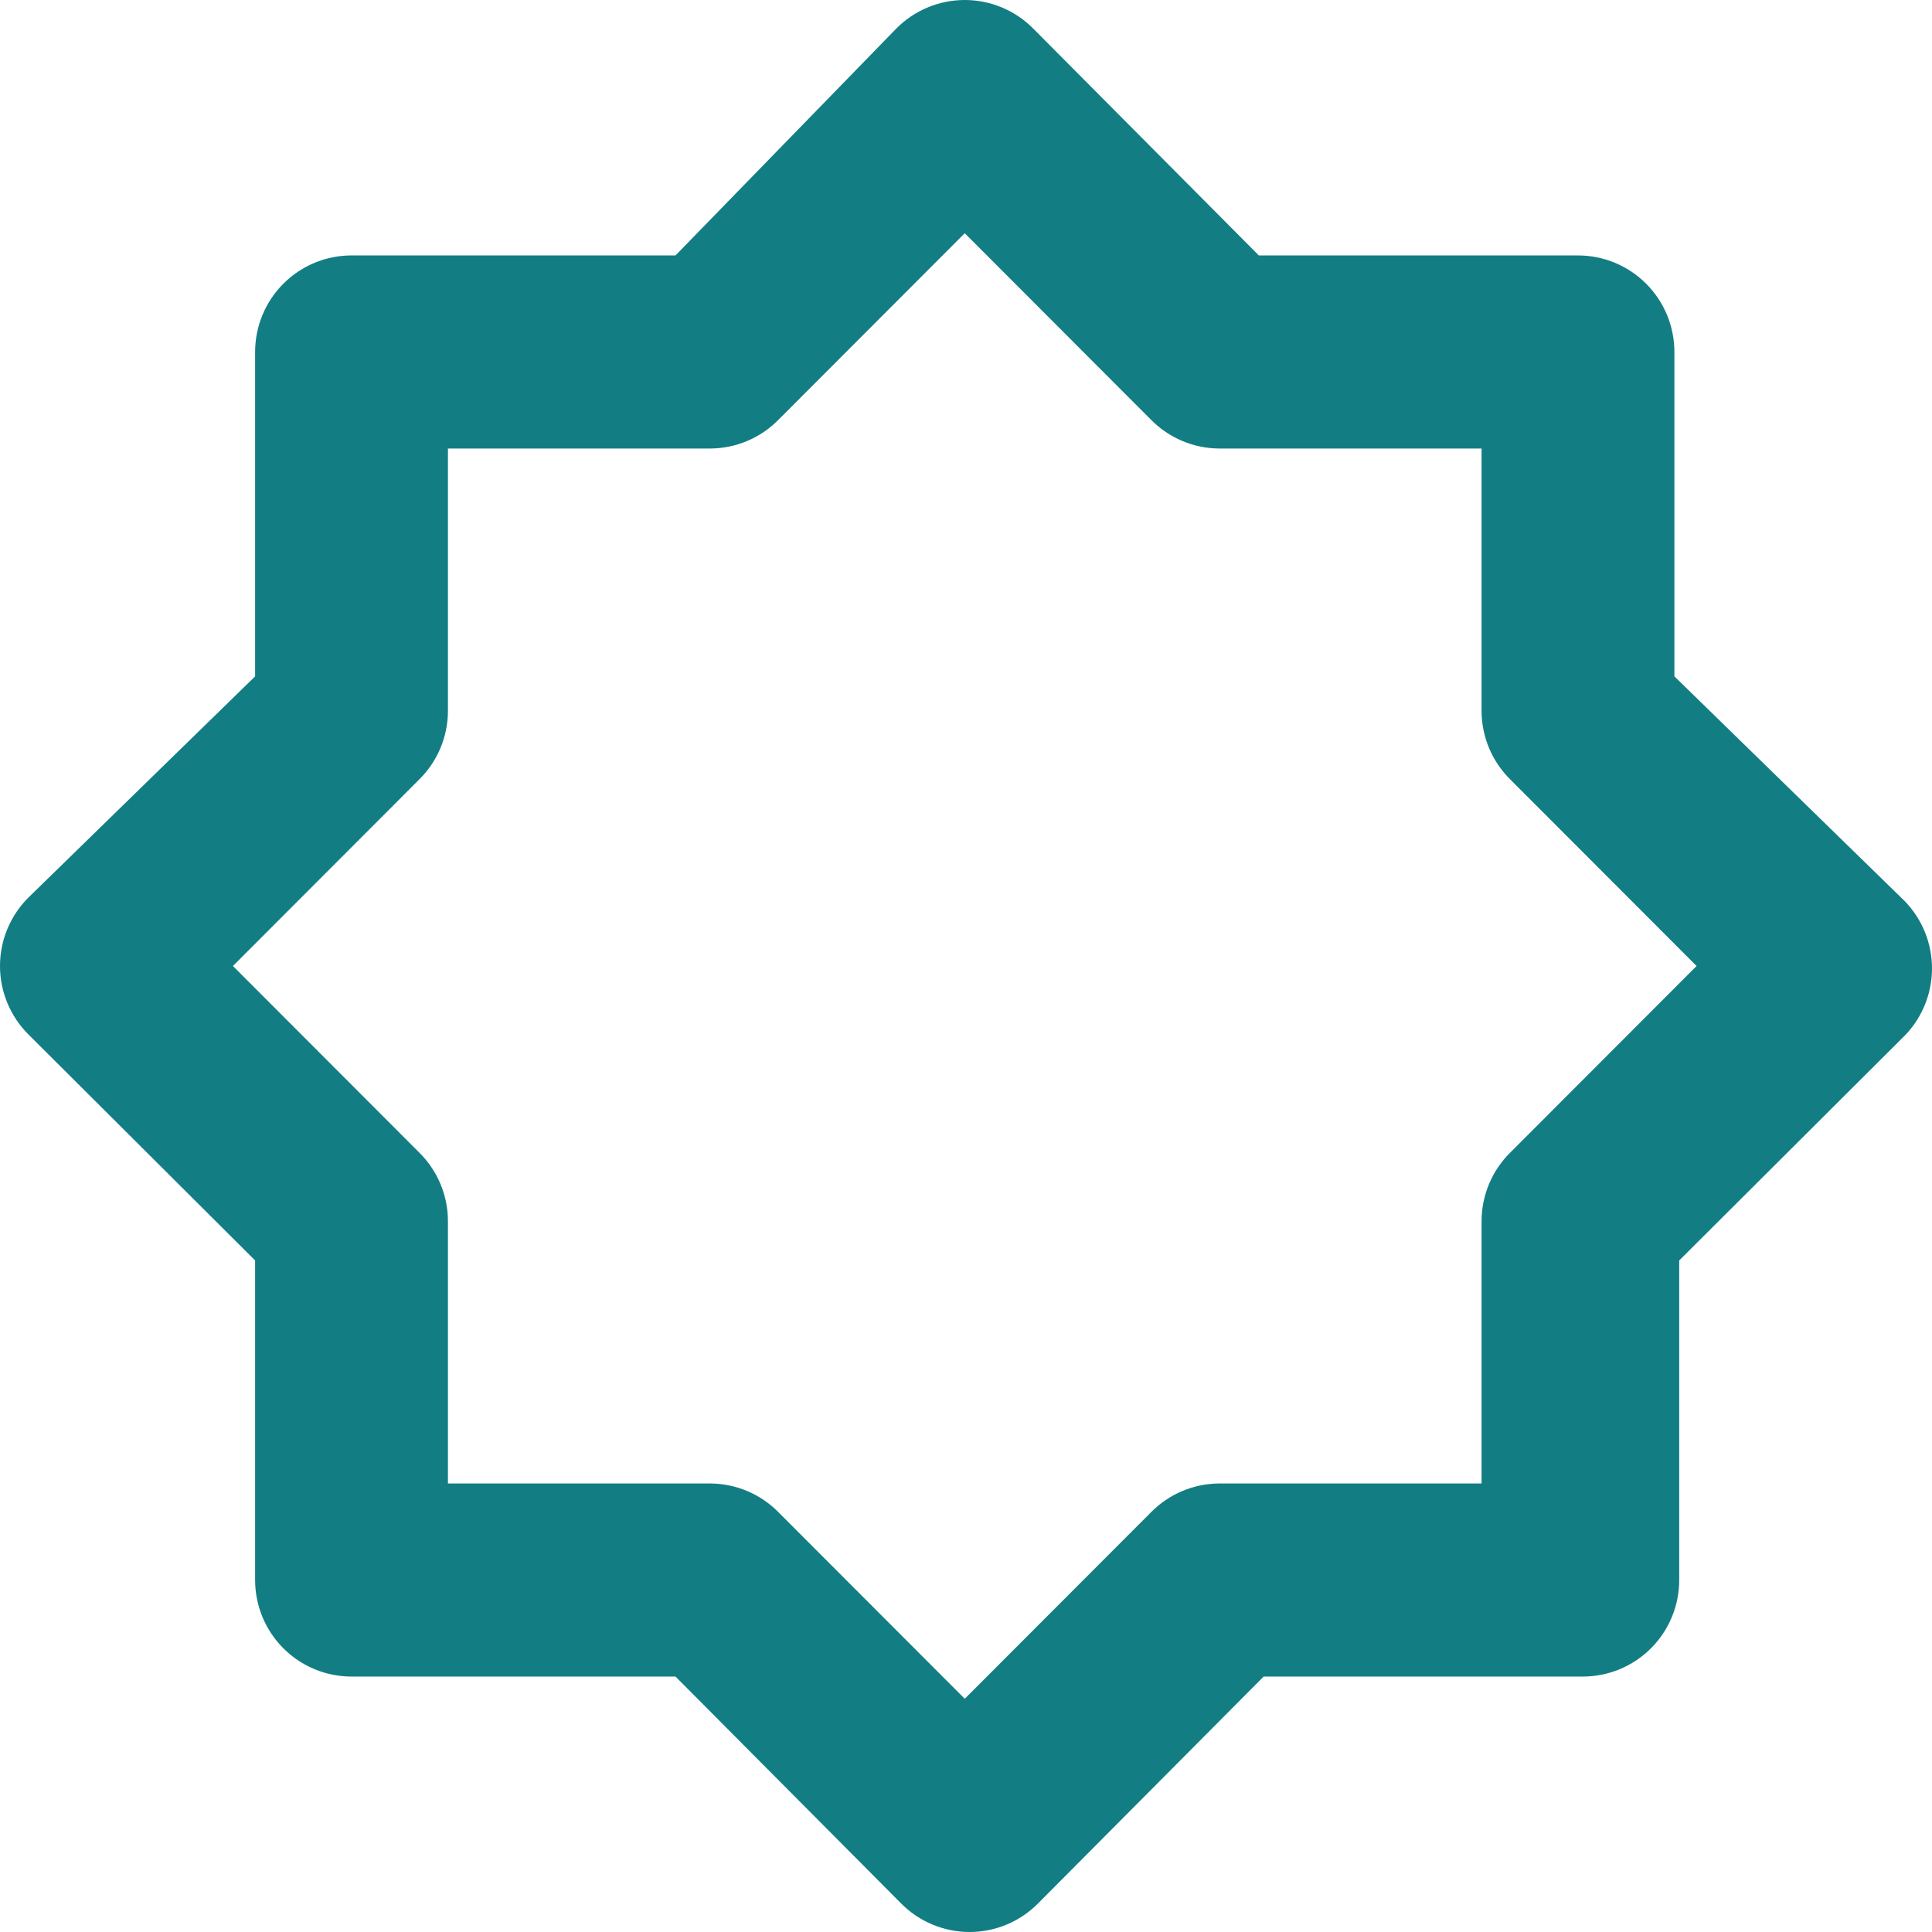
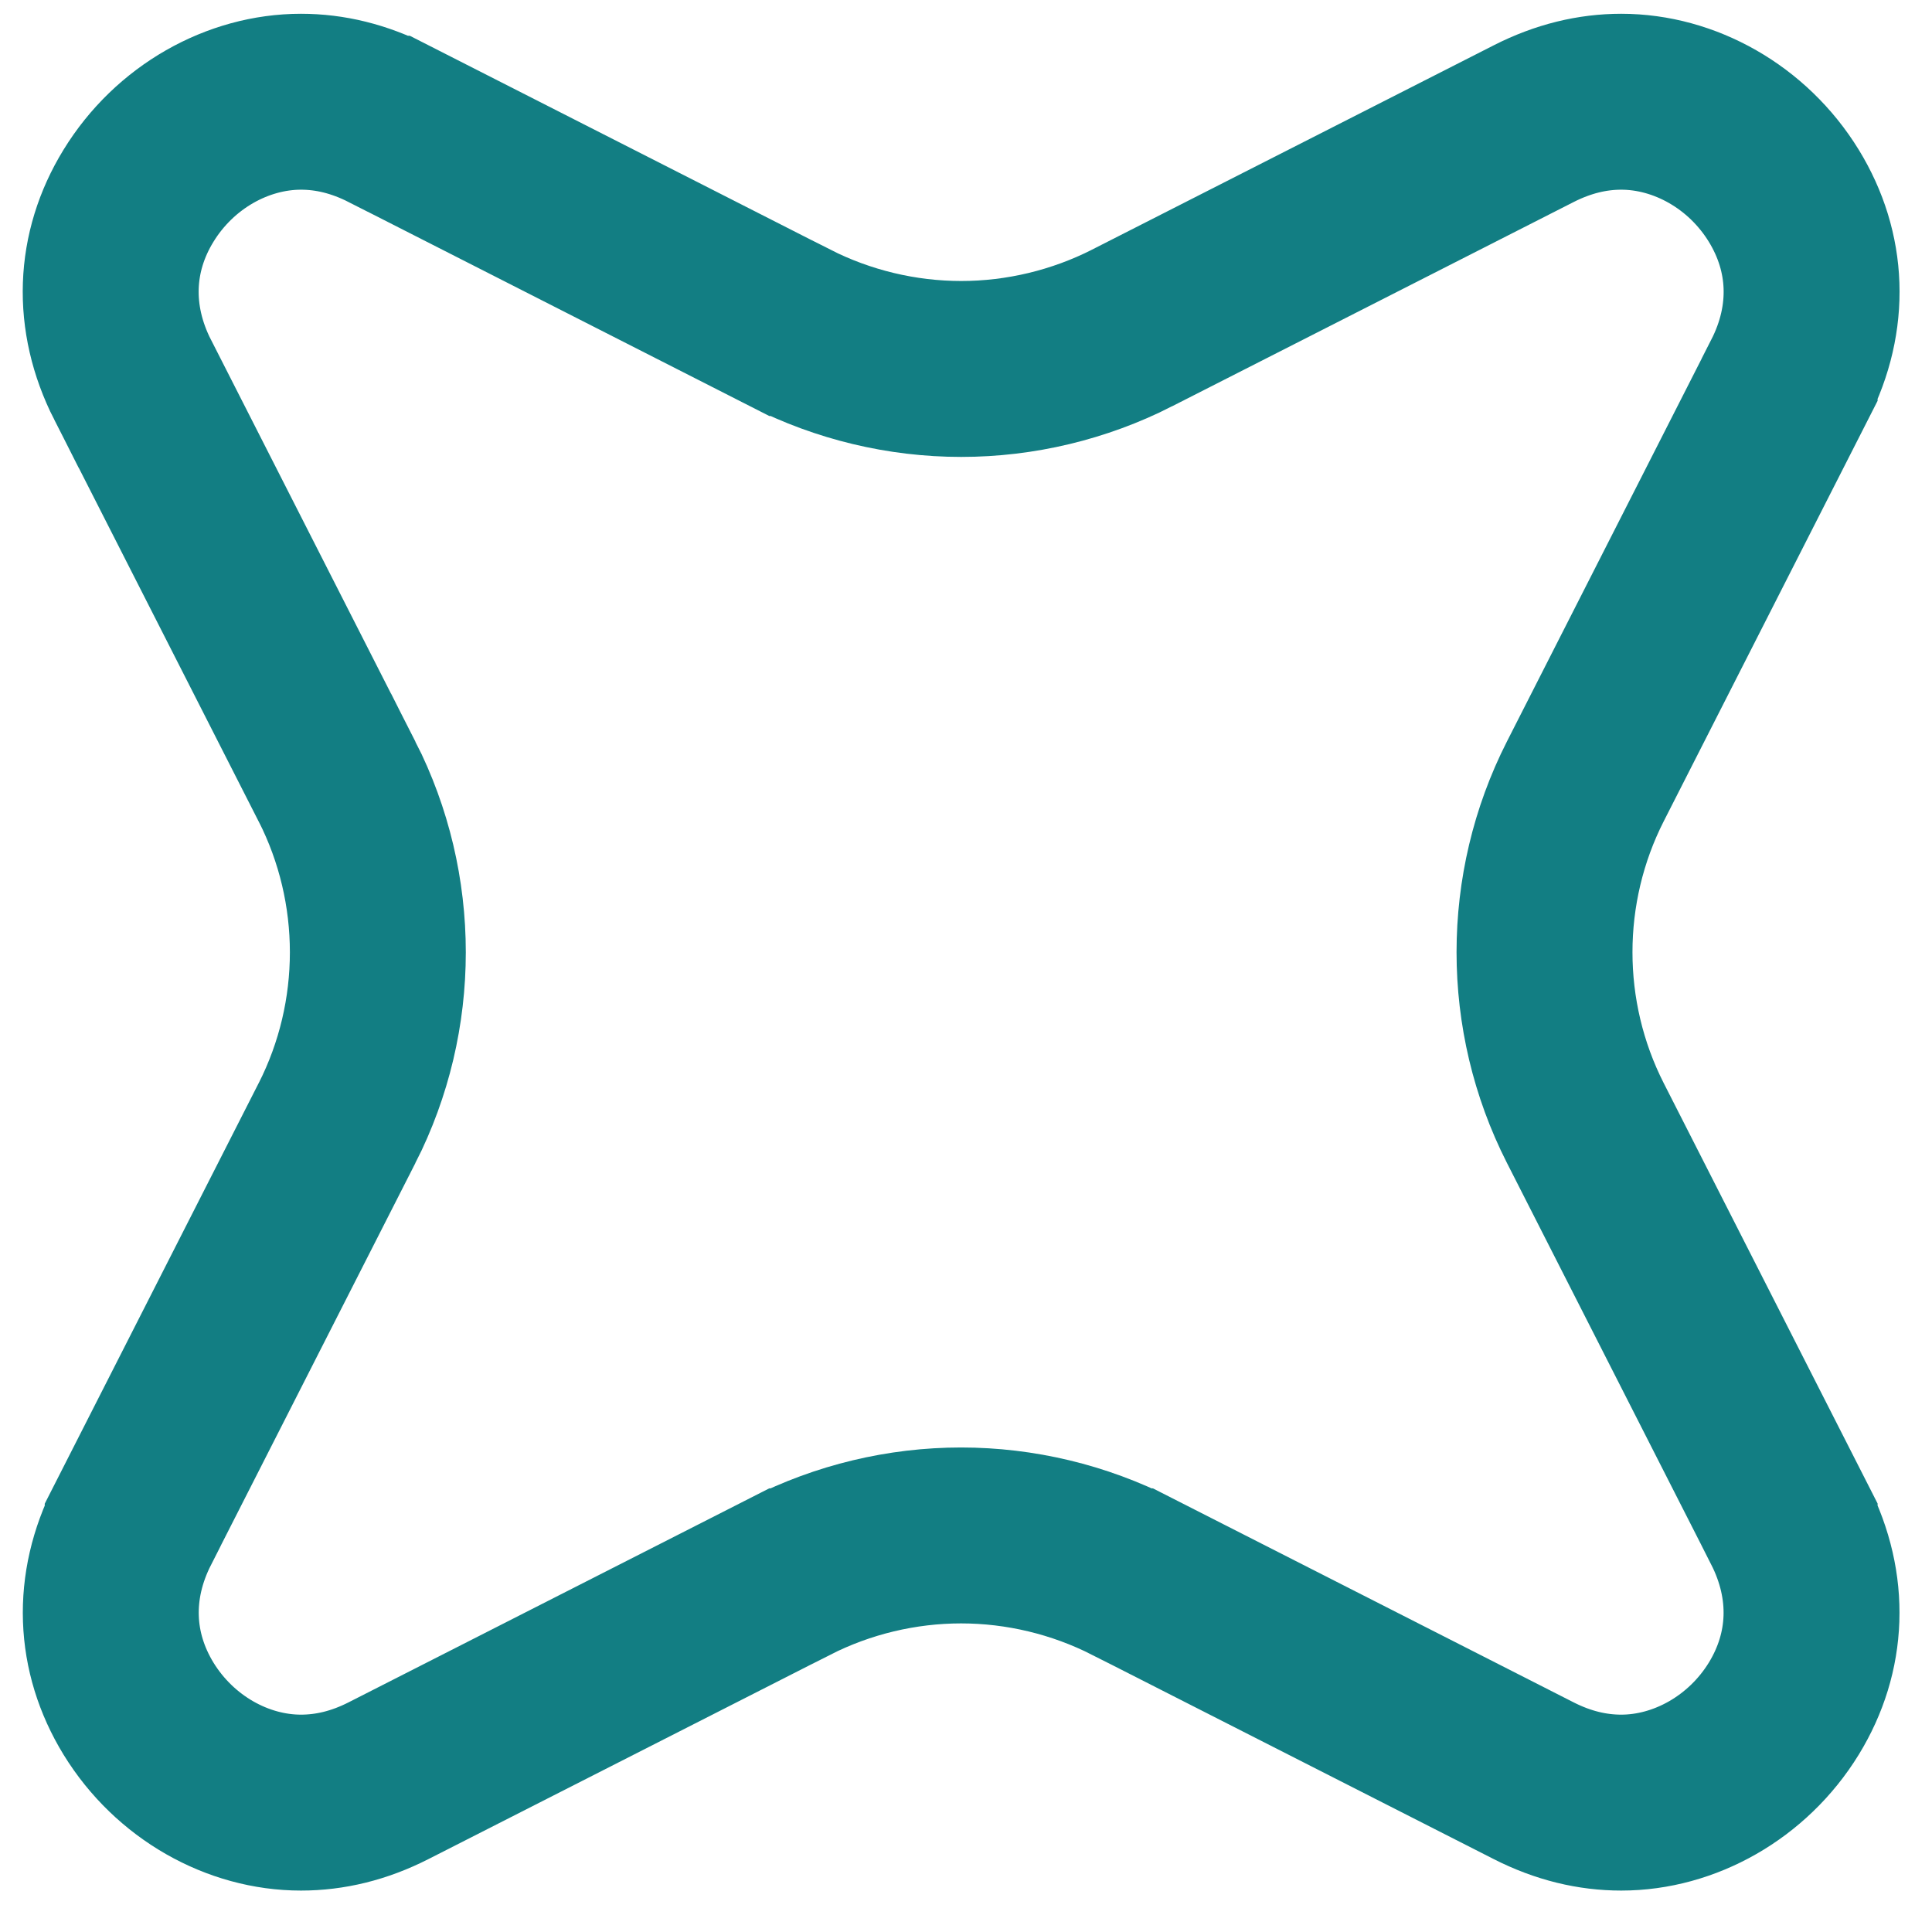
- <svg xmlns="http://www.w3.org/2000/svg" width="394" height="394" viewBox="0 0 394 394" fill="none">
-   <path d="M387.675 183.021L341.466 137.934V71.781C341.466 66.559 339.395 61.551 335.707 57.859C332.02 54.166 327.018 52.092 321.803 52.092H256.718L210.706 5.824C208.878 3.978 206.704 2.514 204.308 1.514C201.911 0.515 199.341 0 196.746 0C194.15 0 191.58 0.515 189.184 1.514C186.787 2.514 184.613 3.978 182.785 5.824L137.756 52.092H71.688C66.473 52.092 61.471 54.166 57.784 57.859C54.096 61.551 52.025 66.559 52.025 71.781V137.934L5.816 183.021C3.973 184.851 2.51 187.029 1.512 189.428C0.514 191.827 0 194.401 0 197C0 199.599 0.514 202.173 1.512 204.572C2.51 206.971 3.973 209.149 5.816 210.979L52.025 257.05V322.219C52.025 327.441 54.096 332.449 57.784 336.141C61.471 339.834 66.473 341.908 71.688 341.908H137.756L183.768 388.176C185.596 390.022 187.771 391.486 190.167 392.486C192.563 393.485 195.133 394 197.729 394C200.324 394 202.895 393.485 205.291 392.486C207.687 391.486 209.862 390.022 211.69 388.176L257.701 341.908H322.786C328.001 341.908 333.003 339.834 336.69 336.141C340.378 332.449 342.45 327.441 342.45 322.219V257.05L388.658 210.979C390.438 209.084 391.826 206.855 392.74 204.421C393.655 201.986 394.079 199.394 393.988 196.795C393.896 194.195 393.291 191.639 392.208 189.275C391.124 186.911 389.584 184.786 387.675 183.021ZM308.039 234.999C306.181 236.822 304.703 238.997 303.69 241.396C302.678 243.796 302.151 246.373 302.14 248.978V302.531H248.656C246.055 302.542 243.481 303.069 241.085 304.083C238.688 305.097 236.517 306.577 234.695 308.437L196.746 346.436L158.796 308.437C156.975 306.577 154.803 305.097 152.406 304.083C150.01 303.069 147.436 302.542 144.835 302.531H91.351V248.978C91.34 246.373 90.813 243.796 89.801 241.396C88.788 238.997 87.31 236.822 85.452 234.999L47.502 197L85.452 159.001C87.31 157.178 88.788 155.003 89.801 152.604C90.813 150.204 91.34 147.627 91.351 145.022V91.469H144.835C147.436 91.458 150.01 90.931 152.406 89.917C154.803 88.903 156.975 87.423 158.796 85.563L196.746 47.564L234.695 85.563C236.517 87.423 238.688 88.903 241.085 89.917C243.481 90.931 246.055 91.458 248.656 91.469H302.14V145.022C302.151 147.627 302.678 150.204 303.69 152.604C304.703 155.003 306.181 157.178 308.039 159.001L345.989 197L308.039 234.999Z" fill="#127E83" />
+ <svg xmlns="http://www.w3.org/2000/svg" width="35" height="35" viewBox="0 0 35 35" fill="none">
+   <path d="M2.404 27.624L2.404 27.623L6.106 20.345L6.107 20.344C7.091 18.407 7.091 16.097 6.107 14.159L6.106 14.159L2.403 6.879C2.403 6.879 2.403 6.879 2.403 6.879C2.403 6.879 2.403 6.879 2.402 6.879C1.833 5.758 1.883 4.567 2.508 3.548L2.508 3.548C3.163 2.479 4.308 1.843 5.453 1.843C5.976 1.843 6.506 1.969 7.04 2.241L7.041 2.241L14.319 5.943L14.32 5.943C15.274 6.428 16.341 6.684 17.413 6.684C18.484 6.684 19.551 6.428 20.506 5.943L20.507 5.942L27.783 2.241L27.783 2.241C28.317 1.969 28.848 1.843 29.37 1.843C30.515 1.843 31.66 2.479 32.316 3.548L32.316 3.548C32.941 4.568 32.992 5.759 32.421 6.878L32.421 6.879L28.719 14.157L28.719 14.157C27.734 16.095 27.734 18.405 28.719 20.343L28.719 20.343L32.421 27.62C32.421 27.621 32.421 27.621 32.421 27.621C32.99 28.742 32.94 29.933 32.316 30.952C31.66 32.02 30.514 32.656 29.37 32.656C28.848 32.656 28.317 32.531 27.783 32.259L27.783 32.259L20.505 28.557L20.504 28.557C19.549 28.072 18.483 27.816 17.411 27.816C16.339 27.816 15.272 28.072 14.318 28.557L14.317 28.557L7.039 32.259L7.039 32.259C6.505 32.531 5.975 32.656 5.452 32.656C4.308 32.656 3.165 32.021 2.509 30.953C1.885 29.933 1.834 28.743 2.404 27.624Z" stroke="#127E83" stroke-width="3.187" />
</svg>
